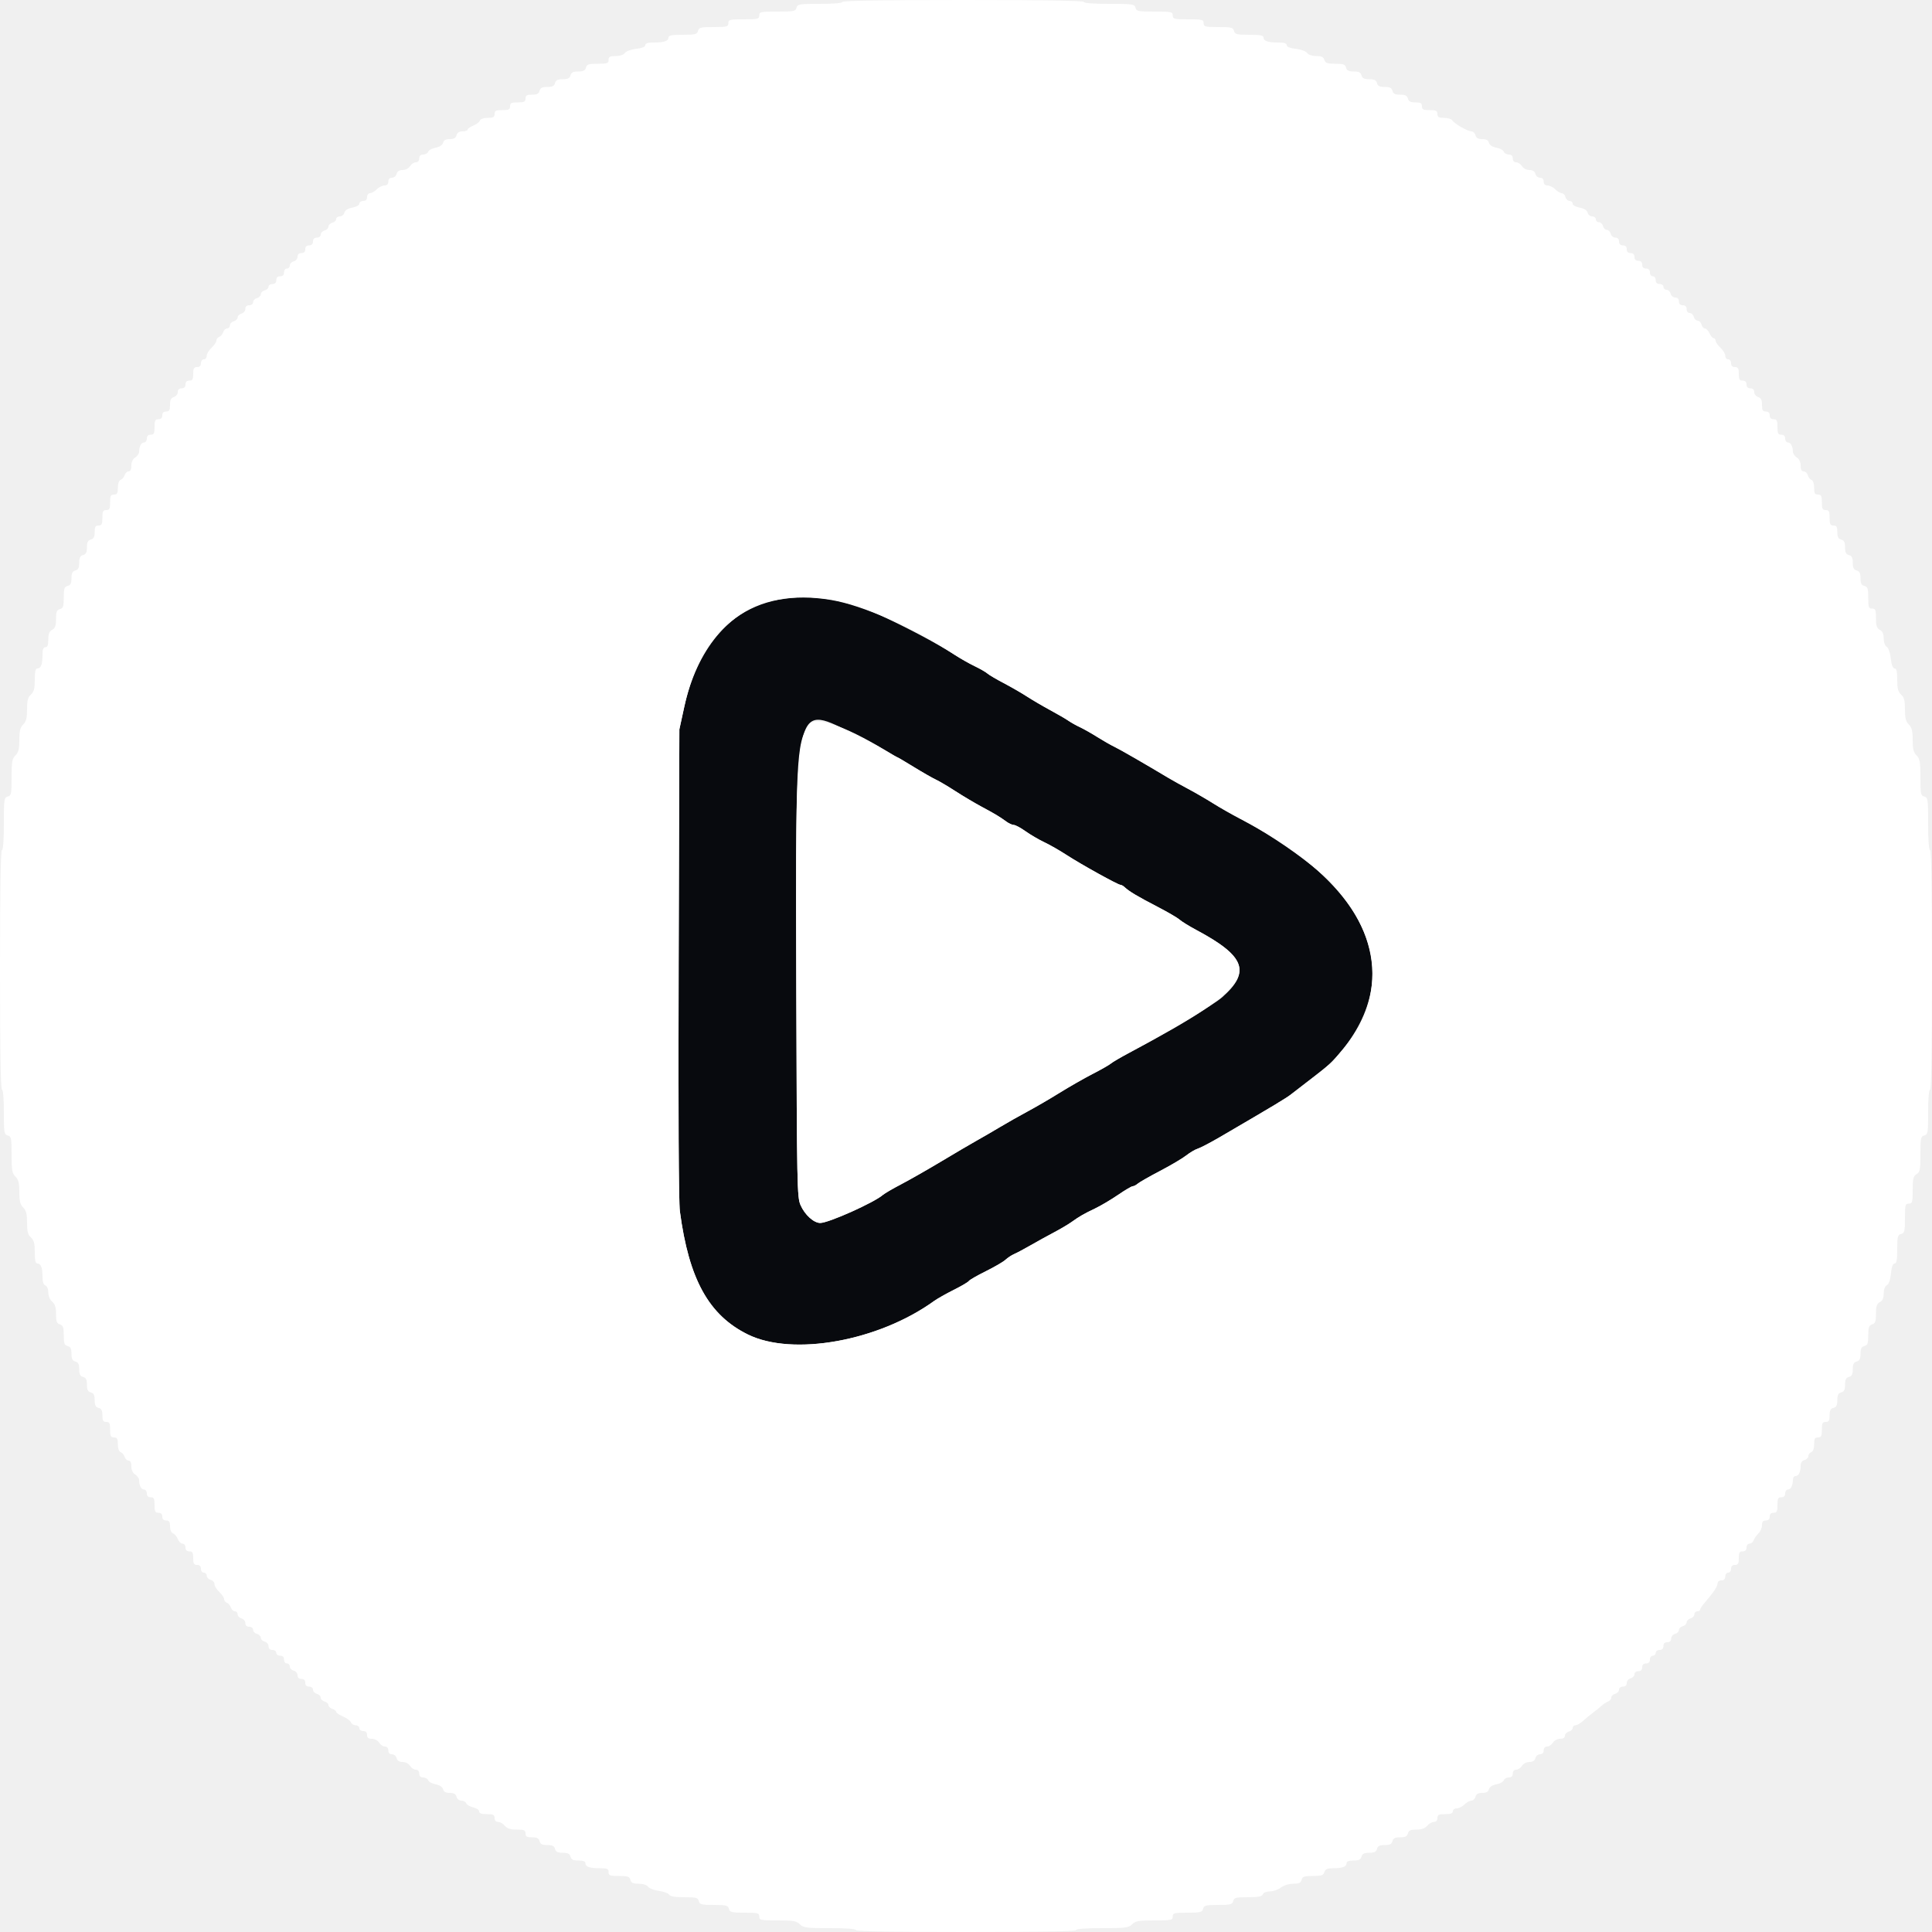
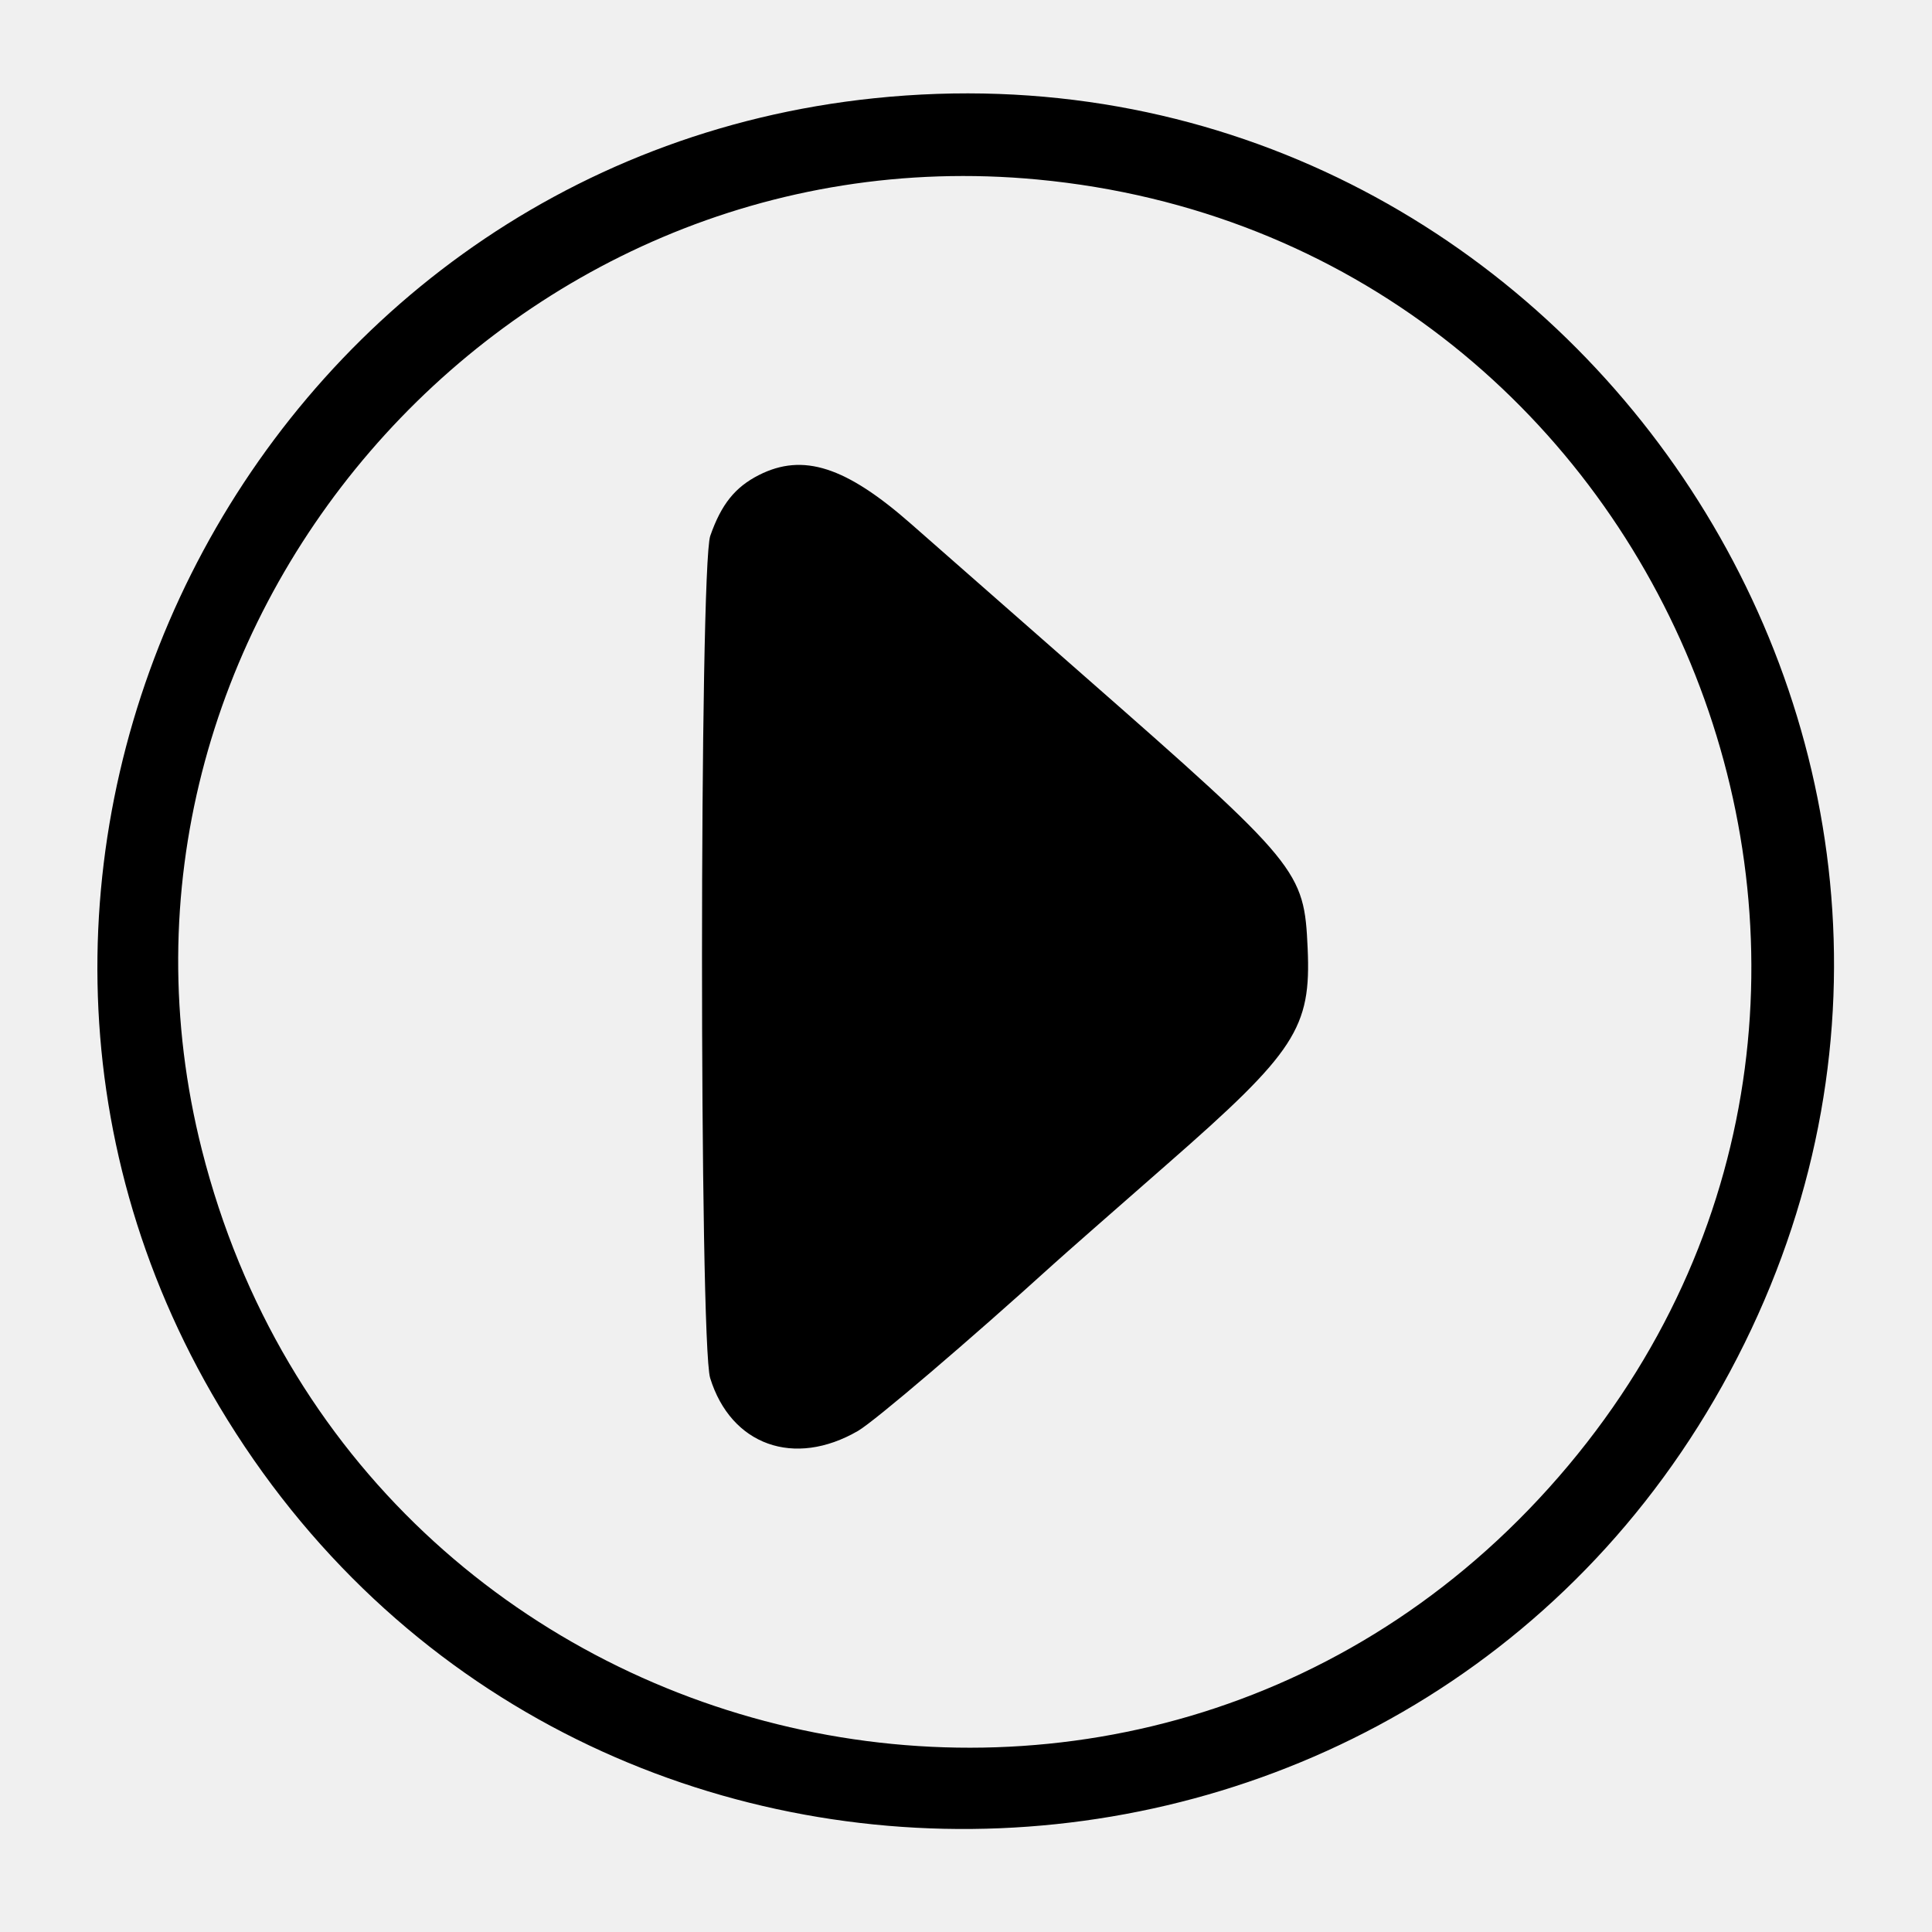
<svg xmlns="http://www.w3.org/2000/svg" id="svg" version="1.1" width="400" height="400" viewBox="0, 0, 400,400">
  <g id="svgg">
-     <path id="path0" d="M159.800 124.398 C 150.992 126.408,144.239 134.569,141.682 146.295 L 140.656 151.000 140.508 199.378 C 140.415 230.205,140.506 248.852,140.761 250.778 C 142.622 264.846,146.736 272.302,154.836 276.289 C 164.132 280.866,181.884 277.673,193.400 269.354 C 194.060 268.877,195.892 267.842,197.470 267.054 C 199.049 266.265,200.453 265.439,200.590 265.217 C 200.727 264.995,202.309 264.085,204.106 263.196 C 205.902 262.306,207.739 261.235,208.186 260.815 C 208.634 260.396,209.450 259.860,210.000 259.624 C 210.550 259.388,212.080 258.573,213.400 257.812 C 214.720 257.051,216.880 255.860,218.200 255.164 C 219.520 254.468,221.136 253.516,221.792 253.049 C 223.525 251.814,224.351 251.337,226.729 250.201 C 227.900 249.642,230.036 248.378,231.476 247.392 C 232.915 246.406,234.283 245.600,234.515 245.600 C 234.747 245.600,235.221 245.355,235.569 245.056 C 235.916 244.757,238.000 243.570,240.200 242.419 C 242.400 241.268,244.833 239.829,245.606 239.220 C 246.379 238.612,247.459 237.977,248.006 237.811 C 248.553 237.644,250.620 236.561,252.600 235.405 C 264.198 228.631,266.314 227.358,267.400 226.497 C 268.060 225.973,270.040 224.446,271.800 223.102 C 273.560 221.758,275.360 220.277,275.800 219.810 C 291.746 202.918,284.570 183.921,256.810 169.539 C 255.155 168.682,252.630 167.245,251.200 166.346 C 249.770 165.447,247.430 164.090,246.000 163.331 C 244.570 162.571,242.770 161.572,242.000 161.111 C 237.017 158.126,231.780 155.108,230.684 154.591 C 229.978 154.258,228.410 153.362,227.200 152.600 C 225.990 151.838,224.370 150.921,223.600 150.562 C 222.830 150.203,221.750 149.597,221.200 149.216 C 220.650 148.835,218.940 147.841,217.400 147.008 C 215.860 146.174,213.700 144.908,212.600 144.193 C 211.500 143.479,209.349 142.238,207.820 141.437 C 206.291 140.635,204.761 139.732,204.420 139.430 C 204.079 139.129,202.892 138.447,201.781 137.916 C 200.671 137.385,198.781 136.312,197.581 135.530 C 194.238 133.354,188.093 130.083,182.400 127.449 C 174.496 123.793,166.928 122.771,159.800 124.398 M175.885 151.462 C 178.478 152.706,181.743 154.416,183.141 155.262 C 184.538 156.108,185.740 156.800,185.812 156.800 C 185.883 156.800,187.424 157.710,189.235 158.822 C 191.047 159.934,193.085 161.100,193.765 161.413 C 194.444 161.727,196.260 162.799,197.800 163.796 C 199.340 164.793,201.770 166.238,203.200 167.007 C 206.094 168.564,206.948 169.076,208.349 170.100 C 208.877 170.485,209.574 170.800,209.900 170.800 C 210.226 170.800,211.327 171.392,212.346 172.116 C 213.366 172.839,215.100 173.854,216.200 174.370 C 217.300 174.886,219.370 176.069,220.800 176.999 C 223.825 178.966,231.462 183.200,231.985 183.200 C 232.182 183.200,232.581 183.427,232.871 183.705 C 233.746 184.541,235.589 185.639,239.596 187.711 C 241.688 188.794,243.760 190.000,244.200 190.392 C 244.640 190.784,246.170 191.731,247.600 192.495 C 257.774 197.933,259.034 201.201,253.000 206.503 C 251.236 208.053,241.455 213.894,233.860 217.934 C 232.067 218.887,230.330 219.903,230.000 220.190 C 229.670 220.477,227.960 221.452,226.200 222.357 C 224.440 223.262,221.380 225.010,219.400 226.241 C 217.420 227.472,214.450 229.203,212.800 230.087 C 211.150 230.970,208.557 232.438,207.038 233.347 C 205.518 234.256,203.358 235.510,202.238 236.133 C 201.117 236.756,197.860 238.669,195.000 240.385 C 192.140 242.100,188.364 244.255,186.609 245.172 C 184.854 246.090,183.144 247.083,182.809 247.379 C 181.024 248.957,171.560 253.200,169.826 253.200 C 168.481 253.200,166.627 251.520,165.744 249.501 C 165.037 247.885,164.993 245.701,164.867 205.600 C 164.675 144.604,164.401 145.952,175.885 151.462 " stroke="none" fill="#080a0e" fill-rule="evenodd" />
-     <path id="path1" d="M174.400 0.400 C 174.400 0.644,172.588 0.800,169.763 0.800 C 165.462 0.800,165.110 0.858,164.916 1.600 C 164.725 2.328,164.370 2.400,160.953 2.400 C 157.467 2.400,157.200 2.457,157.200 3.200 C 157.200 3.933,156.933 4.000,154.000 4.000 C 151.067 4.000,150.800 4.067,150.800 4.800 C 150.800 5.530,150.533 5.600,147.763 5.600 C 145.062 5.600,144.702 5.689,144.516 6.400 C 144.331 7.109,143.970 7.200,141.353 7.200 C 139.096 7.200,138.400 7.331,138.400 7.757 C 138.400 8.496,137.514 8.800,135.367 8.800 C 134.138 8.800,133.600 8.967,133.600 9.348 C 133.600 9.704,132.943 9.970,131.724 10.107 C 130.673 10.226,129.643 10.600,129.380 10.959 C 129.099 11.344,128.329 11.600,127.456 11.600 C 126.267 11.600,126.000 11.747,126.000 12.400 C 126.000 13.105,125.733 13.200,123.763 13.200 C 121.862 13.200,121.494 13.320,121.316 14.000 C 121.157 14.606,120.770 14.800,119.716 14.800 C 118.662 14.800,118.275 14.994,118.116 15.600 C 117.957 16.206,117.570 16.400,116.516 16.400 C 115.462 16.400,115.075 16.594,114.916 17.200 C 114.757 17.806,114.370 18.000,113.316 18.000 C 112.262 18.000,111.875 18.194,111.716 18.800 C 111.559 19.401,111.170 19.600,110.153 19.600 C 109.067 19.600,108.800 19.758,108.800 20.400 C 108.800 21.067,108.533 21.200,107.200 21.200 C 105.867 21.200,105.600 21.333,105.600 22.000 C 105.600 22.667,105.333 22.800,104.000 22.800 C 102.667 22.800,102.400 22.933,102.400 23.600 C 102.400 24.249,102.133 24.400,100.987 24.400 C 100.142 24.400,99.488 24.626,99.359 24.963 C 99.240 25.273,98.615 25.745,97.971 26.012 C 97.327 26.279,96.800 26.655,96.800 26.849 C 96.800 27.042,96.333 27.200,95.763 27.200 C 95.062 27.200,94.657 27.459,94.516 28.000 C 94.366 28.574,93.970 28.800,93.116 28.800 C 92.281 28.800,91.866 29.028,91.726 29.562 C 91.600 30.042,91.036 30.417,90.202 30.573 C 89.473 30.710,88.776 31.087,88.651 31.411 C 88.527 31.735,88.059 32.000,87.613 32.000 C 87.067 32.000,86.800 32.263,86.800 32.800 C 86.800 33.297,86.533 33.600,86.096 33.600 C 85.709 33.600,85.168 33.960,84.893 34.400 C 84.603 34.865,83.960 35.200,83.359 35.200 C 82.662 35.200,82.257 35.460,82.116 36.000 C 82.000 36.443,81.570 36.800,81.153 36.800 C 80.667 36.800,80.400 37.083,80.400 37.600 C 80.400 38.133,80.133 38.400,79.600 38.400 C 79.160 38.400,78.440 38.760,78.000 39.200 C 77.560 39.640,76.930 40.000,76.600 40.000 C 76.267 40.000,76.000 40.356,76.000 40.800 C 76.000 41.333,75.733 41.600,75.200 41.600 C 74.760 41.600,74.400 41.850,74.400 42.155 C 74.400 42.477,73.791 42.825,72.956 42.982 C 72.005 43.160,71.442 43.518,71.309 44.026 C 71.198 44.452,70.768 44.800,70.353 44.800 C 69.939 44.800,69.600 45.049,69.600 45.353 C 69.600 45.658,69.240 46.001,68.800 46.116 C 68.360 46.231,68.000 46.591,68.000 46.916 C 68.000 47.241,67.640 47.601,67.200 47.716 C 66.760 47.831,66.400 48.212,66.400 48.563 C 66.400 48.933,66.065 49.200,65.600 49.200 C 65.067 49.200,64.800 49.467,64.800 50.000 C 64.800 50.533,64.533 50.800,64.000 50.800 C 63.467 50.800,63.200 51.067,63.200 51.600 C 63.200 52.133,62.933 52.400,62.400 52.400 C 61.883 52.400,61.600 52.667,61.600 53.153 C 61.600 53.570,61.243 54.000,60.800 54.116 C 60.360 54.231,60.000 54.612,60.000 54.963 C 60.000 55.313,59.730 55.600,59.400 55.600 C 59.067 55.600,58.800 55.956,58.800 56.400 C 58.800 56.933,58.533 57.200,58.000 57.200 C 57.467 57.200,57.200 57.467,57.200 58.000 C 57.200 58.533,56.933 58.800,56.400 58.800 C 55.960 58.800,55.600 59.049,55.600 59.353 C 55.600 59.658,55.240 60.001,54.800 60.116 C 54.360 60.231,54.000 60.591,54.000 60.916 C 54.000 61.241,53.640 61.601,53.200 61.716 C 52.760 61.831,52.400 62.212,52.400 62.563 C 52.400 62.933,52.065 63.200,51.600 63.200 C 51.083 63.200,50.800 63.467,50.800 63.953 C 50.800 64.370,50.443 64.800,50.000 64.916 C 49.560 65.031,49.200 65.391,49.200 65.716 C 49.200 66.041,48.840 66.401,48.400 66.516 C 47.960 66.631,47.600 67.012,47.600 67.363 C 47.600 67.713,47.342 68.000,47.027 68.000 C 46.712 68.000,46.345 68.343,46.212 68.763 C 46.079 69.183,45.706 69.627,45.385 69.750 C 45.063 69.874,44.800 70.219,44.800 70.518 C 44.800 70.816,44.350 71.483,43.800 72.000 C 43.250 72.517,42.800 73.268,42.800 73.670 C 42.800 74.071,42.530 74.400,42.200 74.400 C 41.867 74.400,41.600 74.756,41.600 75.200 C 41.600 75.733,41.333 76.000,40.800 76.000 C 40.152 76.000,40.000 76.267,40.000 77.400 C 40.000 78.533,39.848 78.800,39.200 78.800 C 38.667 78.800,38.400 79.067,38.400 79.600 C 38.400 80.133,38.133 80.400,37.600 80.400 C 37.076 80.400,36.800 80.667,36.800 81.173 C 36.800 81.598,36.440 82.060,36.000 82.200 C 35.405 82.389,35.200 82.805,35.200 83.827 C 35.200 84.933,35.045 85.200,34.400 85.200 C 33.867 85.200,33.600 85.467,33.600 86.000 C 33.600 86.533,33.333 86.800,32.800 86.800 C 32.133 86.800,32.000 87.067,32.000 88.400 C 32.000 89.733,31.867 90.000,31.200 90.000 C 30.667 90.000,30.400 90.267,30.400 90.800 C 30.400 91.240,30.149 91.600,29.843 91.600 C 29.249 91.600,28.800 92.434,28.800 93.536 C 28.800 93.906,28.440 94.432,28.000 94.707 C 27.490 95.026,27.200 95.640,27.200 96.403 C 27.200 97.175,26.997 97.600,26.627 97.600 C 26.312 97.600,25.945 97.943,25.812 98.363 C 25.679 98.783,25.306 99.227,24.985 99.350 C 24.625 99.489,24.400 100.117,24.400 100.987 C 24.400 102.133,24.249 102.400,23.600 102.400 C 22.933 102.400,22.800 102.667,22.800 104.000 C 22.800 105.333,22.667 105.600,22.000 105.600 C 21.333 105.600,21.200 105.867,21.200 107.200 C 21.200 108.533,21.067 108.800,20.400 108.800 C 19.758 108.800,19.600 109.067,19.600 110.153 C 19.600 111.170,19.401 111.559,18.800 111.716 C 18.194 111.875,18.000 112.262,18.000 113.316 C 18.000 114.370,17.806 114.757,17.200 114.916 C 16.594 115.075,16.400 115.462,16.400 116.516 C 16.400 117.570,16.206 117.957,15.600 118.116 C 14.994 118.275,14.800 118.662,14.800 119.716 C 14.800 120.770,14.606 121.157,14.000 121.316 C 13.323 121.493,13.200 121.862,13.200 123.716 C 13.200 125.570,13.077 125.939,12.400 126.116 C 11.748 126.287,11.600 126.662,11.600 128.148 C 11.600 129.562,11.420 130.068,10.800 130.400 C 10.207 130.718,10.000 131.238,10.000 132.414 C 10.000 133.557,9.832 134.000,9.400 134.000 C 8.969 134.000,8.800 134.441,8.800 135.567 C 8.800 137.522,8.477 138.400,7.757 138.400 C 7.344 138.400,7.200 139.006,7.200 140.738 C 7.200 142.568,7.026 143.233,6.400 143.800 C 5.774 144.367,5.600 145.032,5.600 146.862 C 5.600 148.667,5.418 149.382,4.800 150.000 C 4.178 150.622,4.000 151.333,4.000 153.200 C 4.000 155.067,3.822 155.778,3.200 156.400 C 2.514 157.086,2.400 157.733,2.400 160.953 C 2.400 164.370,2.328 164.725,1.600 164.916 C 0.849 165.112,0.800 165.462,0.800 170.563 C 0.800 173.921,0.647 176.000,0.400 176.000 C 0.138 176.000,0.000 184.533,0.000 200.800 C 0.000 217.067,0.138 225.600,0.400 225.600 C 0.644 225.600,0.800 227.412,0.800 230.237 C 0.800 234.538,0.858 234.890,1.600 235.084 C 2.328 235.275,2.400 235.630,2.400 239.047 C 2.400 242.267,2.514 242.914,3.200 243.600 C 3.822 244.222,4.000 244.933,4.000 246.800 C 4.000 248.667,4.178 249.378,4.800 250.000 C 5.418 250.618,5.600 251.333,5.600 253.138 C 5.600 254.968,5.774 255.633,6.400 256.200 C 7.026 256.767,7.200 257.432,7.200 259.262 C 7.200 260.994,7.344 261.600,7.757 261.600 C 8.472 261.600,8.800 262.477,8.800 264.390 C 8.800 265.376,9.012 265.996,9.400 266.145 C 9.751 266.279,10.000 266.879,10.000 267.591 C 10.000 268.313,10.326 269.087,10.800 269.493 C 11.390 269.998,11.600 270.673,11.600 272.062 C 11.600 273.595,11.749 273.993,12.400 274.200 C 13.060 274.410,13.200 274.805,13.200 276.464 C 13.200 278.138,13.334 278.510,14.000 278.684 C 14.606 278.843,14.800 279.230,14.800 280.284 C 14.800 281.338,14.994 281.725,15.600 281.884 C 16.206 282.043,16.400 282.430,16.400 283.484 C 16.400 284.538,16.594 284.925,17.200 285.084 C 17.806 285.243,18.000 285.630,18.000 286.684 C 18.000 287.738,18.194 288.125,18.800 288.284 C 19.406 288.443,19.600 288.830,19.600 289.884 C 19.600 290.938,19.794 291.325,20.400 291.484 C 21.001 291.641,21.200 292.030,21.200 293.047 C 21.200 294.133,21.358 294.400,22.000 294.400 C 22.667 294.400,22.800 294.667,22.800 296.000 C 22.800 297.333,22.933 297.600,23.600 297.600 C 24.249 297.600,24.400 297.867,24.400 299.013 C 24.400 299.883,24.625 300.511,24.985 300.650 C 25.306 300.773,25.679 301.217,25.812 301.637 C 25.945 302.057,26.312 302.400,26.627 302.400 C 26.997 302.400,27.200 302.825,27.200 303.597 C 27.200 304.360,27.490 304.974,28.000 305.293 C 28.440 305.568,28.800 306.094,28.800 306.464 C 28.800 307.566,29.249 308.400,29.843 308.400 C 30.149 308.400,30.400 308.760,30.400 309.200 C 30.400 309.733,30.667 310.000,31.200 310.000 C 31.867 310.000,32.000 310.267,32.000 311.600 C 32.000 312.933,32.133 313.200,32.800 313.200 C 33.333 313.200,33.600 313.467,33.600 314.000 C 33.600 314.533,33.867 314.800,34.400 314.800 C 35.024 314.800,35.200 315.067,35.200 316.013 C 35.200 316.748,35.448 317.320,35.831 317.467 C 36.177 317.600,36.623 318.135,36.821 318.655 C 37.018 319.175,37.455 319.600,37.790 319.600 C 38.133 319.600,38.400 319.950,38.400 320.400 C 38.400 320.933,38.667 321.200,39.200 321.200 C 39.848 321.200,40.000 321.467,40.000 322.600 C 40.000 323.733,40.152 324.000,40.800 324.000 C 41.333 324.000,41.600 324.267,41.600 324.800 C 41.600 325.244,41.867 325.600,42.200 325.600 C 42.530 325.600,42.800 325.887,42.800 326.237 C 42.800 326.588,43.160 326.969,43.600 327.084 C 44.040 327.199,44.400 327.601,44.400 327.977 C 44.400 328.353,44.850 329.083,45.400 329.600 C 45.950 330.117,46.400 330.784,46.400 331.082 C 46.400 331.381,46.663 331.726,46.985 331.850 C 47.306 331.973,47.679 332.417,47.812 332.837 C 47.945 333.257,48.312 333.600,48.627 333.600 C 48.942 333.600,49.200 333.887,49.200 334.237 C 49.200 334.588,49.560 334.969,50.000 335.084 C 50.443 335.200,50.800 335.630,50.800 336.047 C 50.800 336.533,51.083 336.800,51.600 336.800 C 52.065 336.800,52.400 337.067,52.400 337.437 C 52.400 337.788,52.760 338.169,53.200 338.284 C 53.640 338.399,54.000 338.759,54.000 339.084 C 54.000 339.409,54.360 339.769,54.800 339.884 C 55.243 340.000,55.600 340.430,55.600 340.847 C 55.600 341.333,55.883 341.600,56.400 341.600 C 56.844 341.600,57.200 341.867,57.200 342.200 C 57.200 342.533,57.556 342.800,58.000 342.800 C 58.533 342.800,58.800 343.067,58.800 343.600 C 58.800 344.044,59.067 344.400,59.400 344.400 C 59.730 344.400,60.000 344.687,60.000 345.037 C 60.000 345.388,60.360 345.769,60.800 345.884 C 61.243 346.000,61.600 346.430,61.600 346.847 C 61.600 347.333,61.883 347.600,62.400 347.600 C 62.933 347.600,63.200 347.867,63.200 348.400 C 63.200 348.933,63.467 349.200,64.000 349.200 C 64.465 349.200,64.800 349.467,64.800 349.837 C 64.800 350.188,65.160 350.569,65.600 350.684 C 66.040 350.799,66.400 351.159,66.400 351.484 C 66.400 351.809,66.760 352.169,67.200 352.284 C 67.640 352.399,68.000 352.730,68.000 353.020 C 68.000 353.309,68.360 353.660,68.800 353.800 C 69.240 353.940,69.600 354.219,69.600 354.422 C 69.600 354.624,70.233 355.054,71.006 355.377 C 71.779 355.700,72.518 356.242,72.648 356.582 C 72.779 356.922,73.226 357.200,73.643 357.200 C 74.059 357.200,74.400 357.470,74.400 357.800 C 74.400 358.133,74.756 358.400,75.200 358.400 C 75.733 358.400,76.000 358.667,76.000 359.200 C 76.000 359.786,76.267 360.000,76.997 360.000 C 77.560 360.000,78.210 360.348,78.493 360.800 C 78.768 361.240,79.309 361.600,79.696 361.600 C 80.133 361.600,80.400 361.903,80.400 362.400 C 80.400 362.917,80.667 363.200,81.153 363.200 C 81.570 363.200,82.000 363.557,82.116 364.000 C 82.257 364.540,82.662 364.800,83.359 364.800 C 83.960 364.800,84.603 365.135,84.893 365.600 C 85.168 366.040,85.709 366.400,86.096 366.400 C 86.533 366.400,86.800 366.703,86.800 367.200 C 86.800 367.737,87.067 368.000,87.613 368.000 C 88.059 368.000,88.527 368.265,88.651 368.589 C 88.776 368.913,89.473 369.290,90.202 369.427 C 91.036 369.583,91.600 369.958,91.726 370.438 C 91.866 370.972,92.281 371.200,93.116 371.200 C 93.970 371.200,94.366 371.426,94.516 372.000 C 94.637 372.461,95.062 372.800,95.520 372.800 C 95.957 372.800,96.412 373.053,96.530 373.362 C 96.649 373.672,97.298 374.046,97.973 374.194 C 98.648 374.342,99.200 374.719,99.200 375.032 C 99.200 375.428,99.684 375.600,100.800 375.600 C 102.133 375.600,102.400 375.733,102.400 376.400 C 102.400 376.900,102.667 377.200,103.111 377.200 C 103.502 377.200,104.130 377.560,104.507 378.000 C 105.004 378.580,105.687 378.800,106.996 378.800 C 108.533 378.800,108.800 378.918,108.800 379.600 C 108.800 380.242,109.067 380.400,110.153 380.400 C 111.170 380.400,111.559 380.599,111.716 381.200 C 111.875 381.806,112.262 382.000,113.316 382.000 C 114.370 382.000,114.757 382.194,114.916 382.800 C 115.075 383.406,115.462 383.600,116.516 383.600 C 117.570 383.600,117.957 383.794,118.116 384.400 C 118.276 385.013,118.662 385.200,119.763 385.200 C 120.725 385.200,121.200 385.384,121.200 385.757 C 121.200 386.496,122.086 386.800,124.233 386.800 C 125.733 386.800,126.000 386.921,126.000 387.600 C 126.000 388.301,126.267 388.400,128.153 388.400 C 129.970 388.400,130.339 388.525,130.516 389.200 C 130.678 389.820,131.062 390.000,132.218 390.000 C 133.112 390.000,133.896 390.252,134.170 390.627 C 134.422 390.971,135.432 391.358,136.414 391.485 C 137.396 391.613,138.344 391.961,138.520 392.259 C 138.741 392.632,139.713 392.800,141.657 392.800 C 144.138 392.800,144.500 392.896,144.684 393.600 C 144.869 394.307,145.230 394.400,147.800 394.400 C 150.370 394.400,150.731 394.493,150.916 395.200 C 151.102 395.911,151.462 396.000,154.163 396.000 C 156.933 396.000,157.200 396.070,157.200 396.800 C 157.200 397.544,157.467 397.600,161.000 397.600 C 164.267 397.600,164.912 397.712,165.600 398.400 C 166.321 399.121,166.933 399.200,171.800 399.200 C 175.133 399.200,177.200 399.353,177.200 399.600 C 177.200 399.862,185.067 400.000,200.000 400.000 C 214.933 400.000,222.800 399.862,222.800 399.600 C 222.800 399.353,224.867 399.200,228.200 399.200 C 233.067 399.200,233.679 399.121,234.400 398.400 C 235.088 397.712,235.733 397.600,239.000 397.600 C 242.533 397.600,242.800 397.544,242.800 396.800 C 242.800 396.070,243.067 396.000,245.837 396.000 C 248.538 396.000,248.898 395.911,249.084 395.200 C 249.269 394.493,249.630 394.400,252.200 394.400 C 254.770 394.400,255.131 394.307,255.316 393.600 C 255.500 392.894,255.862 392.800,258.375 392.800 C 260.539 392.800,261.281 392.656,261.455 392.200 C 261.591 391.846,262.201 391.596,262.943 391.591 C 263.634 391.586,264.650 391.230,265.200 390.800 C 265.790 390.339,266.831 390.014,267.737 390.009 C 268.934 390.002,269.321 389.823,269.484 389.200 C 269.660 388.527,270.030 388.400,271.820 388.400 C 273.595 388.400,273.988 388.268,274.200 387.600 C 274.396 386.982,274.805 386.800,275.994 386.800 C 277.923 386.800,278.800 386.474,278.800 385.757 C 278.800 385.384,279.275 385.200,280.237 385.200 C 281.338 385.200,281.724 385.013,281.884 384.400 C 282.043 383.794,282.430 383.600,283.484 383.600 C 284.538 383.600,284.925 383.406,285.084 382.800 C 285.243 382.194,285.630 382.000,286.684 382.000 C 287.738 382.000,288.125 381.806,288.284 381.200 C 288.443 380.594,288.830 380.400,289.884 380.400 C 290.938 380.400,291.325 380.206,291.484 379.600 C 291.648 378.973,292.030 378.800,293.251 378.800 C 294.313 378.800,295.026 378.546,295.493 378.000 C 295.870 377.560,296.498 377.200,296.889 377.200 C 297.333 377.200,297.600 376.900,297.600 376.400 C 297.600 375.733,297.867 375.600,299.200 375.600 C 300.356 375.600,300.800 375.433,300.800 375.000 C 300.800 374.667,301.156 374.400,301.600 374.400 C 302.040 374.400,302.760 374.040,303.200 373.600 C 303.640 373.160,304.287 372.800,304.637 372.800 C 304.988 372.800,305.369 372.440,305.484 372.000 C 305.634 371.426,306.030 371.200,306.884 371.200 C 307.719 371.200,308.134 370.972,308.274 370.438 C 308.400 369.958,308.964 369.583,309.798 369.427 C 310.527 369.290,311.224 368.913,311.349 368.589 C 311.473 368.265,311.941 368.000,312.387 368.000 C 312.933 368.000,313.200 367.737,313.200 367.200 C 313.200 366.703,313.467 366.400,313.904 366.400 C 314.291 366.400,314.832 366.040,315.107 365.600 C 315.397 365.135,316.040 364.800,316.641 364.800 C 317.338 364.800,317.743 364.540,317.884 364.000 C 318.000 363.557,318.430 363.200,318.847 363.200 C 319.333 363.200,319.600 362.917,319.600 362.400 C 319.600 361.903,319.867 361.600,320.304 361.600 C 320.691 361.600,321.232 361.240,321.507 360.800 C 321.790 360.348,322.440 360.000,323.003 360.000 C 323.649 360.000,324.000 359.775,324.000 359.363 C 324.000 359.012,324.360 358.631,324.800 358.516 C 325.240 358.401,325.600 358.058,325.600 357.753 C 325.600 357.449,325.862 357.200,326.182 357.200 C 326.502 357.200,327.206 356.795,327.747 356.300 C 328.287 355.805,329.217 355.040,329.812 354.600 C 330.408 354.160,331.202 353.516,331.578 353.169 C 331.954 352.823,332.562 352.423,332.931 352.282 C 333.299 352.141,333.600 351.770,333.600 351.459 C 333.600 351.148,333.960 350.799,334.400 350.684 C 334.840 350.569,335.200 350.188,335.200 349.837 C 335.200 349.467,335.535 349.200,336.000 349.200 C 336.517 349.200,336.800 348.933,336.800 348.447 C 336.800 348.030,337.157 347.600,337.600 347.484 C 338.040 347.369,338.400 346.988,338.400 346.637 C 338.400 346.267,338.735 346.000,339.200 346.000 C 339.733 346.000,340.000 345.733,340.000 345.200 C 340.000 344.667,340.267 344.400,340.800 344.400 C 341.333 344.400,341.600 344.133,341.600 343.600 C 341.600 343.156,341.867 342.800,342.200 342.800 C 342.530 342.800,342.800 342.530,342.800 342.200 C 342.800 341.867,343.156 341.600,343.600 341.600 C 344.133 341.600,344.400 341.333,344.400 340.800 C 344.400 340.267,344.667 340.000,345.200 340.000 C 345.717 340.000,346.000 339.733,346.000 339.247 C 346.000 338.830,346.357 338.400,346.800 338.284 C 347.240 338.169,347.600 337.809,347.600 337.484 C 347.600 337.159,347.960 336.799,348.400 336.684 C 348.840 336.569,349.200 336.209,349.200 335.884 C 349.200 335.559,349.560 335.199,350.000 335.084 C 350.440 334.969,350.800 334.588,350.800 334.237 C 350.800 333.887,351.070 333.600,351.400 333.600 C 351.730 333.600,352.000 333.446,352.000 333.258 C 352.000 333.071,352.405 332.445,352.900 331.869 C 354.772 329.690,355.600 328.453,355.600 327.837 C 355.600 327.467,355.935 327.200,356.400 327.200 C 356.933 327.200,357.200 326.933,357.200 326.400 C 357.200 325.956,357.467 325.600,357.800 325.600 C 358.133 325.600,358.400 325.244,358.400 324.800 C 358.400 324.267,358.667 324.000,359.200 324.000 C 359.848 324.000,360.000 323.733,360.000 322.600 C 360.000 321.467,360.152 321.200,360.800 321.200 C 361.333 321.200,361.600 320.933,361.600 320.400 C 361.600 319.948,361.867 319.600,362.213 319.600 C 362.549 319.600,362.938 319.285,363.077 318.900 C 363.215 318.515,363.659 317.878,364.064 317.484 C 364.469 317.091,364.800 316.326,364.800 315.784 C 364.800 315.067,365.017 314.800,365.600 314.800 C 366.133 314.800,366.400 314.533,366.400 314.000 C 366.400 313.467,366.667 313.200,367.200 313.200 C 367.867 313.200,368.000 312.933,368.000 311.600 C 368.000 310.267,368.133 310.000,368.800 310.000 C 369.333 310.000,369.600 309.733,369.600 309.200 C 369.600 308.760,369.851 308.400,370.157 308.400 C 370.769 308.400,371.200 307.559,371.200 306.367 C 371.200 305.945,371.451 305.600,371.757 305.600 C 372.395 305.600,372.800 304.751,372.800 303.414 C 372.800 302.830,373.092 302.417,373.600 302.284 C 374.040 302.169,374.400 301.807,374.400 301.480 C 374.400 301.153,374.670 300.782,375.000 300.655 C 375.377 300.511,375.600 299.899,375.600 299.013 C 375.600 297.867,375.751 297.600,376.400 297.600 C 377.067 297.600,377.200 297.333,377.200 296.000 C 377.200 294.667,377.333 294.400,378.000 294.400 C 378.642 294.400,378.800 294.133,378.800 293.047 C 378.800 292.030,378.999 291.641,379.600 291.484 C 380.206 291.325,380.400 290.938,380.400 289.884 C 380.400 288.830,380.594 288.443,381.200 288.284 C 381.806 288.125,382.000 287.738,382.000 286.684 C 382.000 285.630,382.194 285.243,382.800 285.084 C 383.406 284.925,383.600 284.538,383.600 283.484 C 383.600 282.430,383.794 282.043,384.400 281.884 C 385.006 281.725,385.200 281.338,385.200 280.284 C 385.200 279.230,385.394 278.843,386.000 278.684 C 386.666 278.510,386.800 278.138,386.800 276.464 C 386.800 274.805,386.940 274.410,387.600 274.200 C 388.257 273.992,388.400 273.595,388.400 271.987 C 388.400 270.438,388.567 269.939,389.200 269.600 C 389.760 269.300,390.000 268.762,390.000 267.806 C 390.000 266.958,390.248 266.301,390.654 266.074 C 391.076 265.838,391.377 264.983,391.504 263.654 C 391.637 262.275,391.882 261.600,392.251 261.600 C 392.667 261.600,392.800 260.884,392.800 258.647 C 392.800 256.030,392.891 255.669,393.600 255.484 C 394.311 255.298,394.400 254.938,394.400 252.237 C 394.400 249.467,394.470 249.200,395.200 249.200 C 395.924 249.200,396.000 248.933,396.000 246.403 C 396.000 244.040,396.124 243.529,396.800 243.107 C 397.505 242.667,397.600 242.174,397.600 238.950 C 397.600 235.630,397.674 235.274,398.400 235.084 C 399.142 234.890,399.200 234.538,399.200 230.237 C 399.200 227.412,399.356 225.600,399.600 225.600 C 399.862 225.600,400.000 217.067,400.000 200.800 C 400.000 184.533,399.862 176.000,399.600 176.000 C 399.353 176.000,399.200 173.921,399.200 170.563 C 399.200 165.462,399.151 165.112,398.400 164.916 C 397.672 164.725,397.600 164.370,397.600 160.953 C 397.600 157.733,397.486 157.086,396.800 156.400 C 396.178 155.778,396.000 155.067,396.000 153.200 C 396.000 151.333,395.822 150.622,395.200 150.000 C 394.582 149.382,394.400 148.667,394.400 146.862 C 394.400 145.032,394.226 144.367,393.600 143.800 C 392.974 143.233,392.800 142.568,392.800 140.738 C 392.800 139.033,392.653 138.400,392.256 138.400 C 391.898 138.400,391.627 137.687,391.465 136.321 C 391.319 135.084,390.972 134.104,390.610 133.901 C 390.249 133.700,390.000 133.002,390.000 132.194 C 390.000 131.238,389.760 130.700,389.200 130.400 C 388.565 130.060,388.400 129.562,388.400 127.986 C 388.400 126.267,388.293 126.000,387.600 126.000 C 386.895 126.000,386.800 125.733,386.800 123.763 C 386.800 121.862,386.680 121.494,386.000 121.316 C 385.394 121.157,385.200 120.770,385.200 119.716 C 385.200 118.662,385.006 118.275,384.400 118.116 C 383.794 117.957,383.600 117.570,383.600 116.516 C 383.600 115.462,383.406 115.075,382.800 114.916 C 382.194 114.757,382.000 114.370,382.000 113.316 C 382.000 112.262,381.806 111.875,381.200 111.716 C 380.599 111.559,380.400 111.170,380.400 110.153 C 380.400 109.067,380.242 108.800,379.600 108.800 C 378.933 108.800,378.800 108.533,378.800 107.200 C 378.800 105.867,378.667 105.600,378.000 105.600 C 377.333 105.600,377.200 105.333,377.200 104.000 C 377.200 102.667,377.067 102.400,376.400 102.400 C 375.751 102.400,375.600 102.133,375.600 100.987 C 375.600 100.145,375.374 99.488,375.039 99.360 C 374.731 99.241,374.388 98.797,374.277 98.372 C 374.166 97.948,373.788 97.600,373.437 97.600 C 372.996 97.600,372.800 97.232,372.800 96.403 C 372.800 95.640,372.510 95.026,372.000 94.707 C 371.560 94.432,371.200 93.906,371.200 93.536 C 371.200 92.434,370.751 91.600,370.157 91.600 C 369.851 91.600,369.600 91.240,369.600 90.800 C 369.600 90.267,369.333 90.000,368.800 90.000 C 368.133 90.000,368.000 89.733,368.000 88.400 C 368.000 87.067,367.867 86.800,367.200 86.800 C 366.667 86.800,366.400 86.533,366.400 86.000 C 366.400 85.467,366.133 85.200,365.600 85.200 C 364.955 85.200,364.800 84.933,364.800 83.827 C 364.800 82.805,364.595 82.389,364.000 82.200 C 363.560 82.060,363.200 81.598,363.200 81.173 C 363.200 80.667,362.924 80.400,362.400 80.400 C 361.867 80.400,361.600 80.133,361.600 79.600 C 361.600 79.067,361.333 78.800,360.800 78.800 C 360.152 78.800,360.000 78.533,360.000 77.400 C 360.000 76.267,359.848 76.000,359.200 76.000 C 358.667 76.000,358.400 75.733,358.400 75.200 C 358.400 74.756,358.133 74.400,357.800 74.400 C 357.470 74.400,357.200 74.071,357.200 73.670 C 357.200 73.268,356.750 72.517,356.200 72.000 C 355.650 71.483,355.200 70.822,355.200 70.530 C 355.200 70.239,355.016 70.000,354.791 70.000 C 354.567 70.000,354.178 69.550,353.927 69.000 C 353.677 68.450,353.251 68.000,352.982 68.000 C 352.713 68.000,352.399 67.640,352.284 67.200 C 352.169 66.760,351.809 66.400,351.484 66.400 C 351.159 66.400,350.799 66.040,350.684 65.600 C 350.569 65.160,350.188 64.800,349.837 64.800 C 349.467 64.800,349.200 64.465,349.200 64.000 C 349.200 63.467,348.933 63.200,348.400 63.200 C 347.867 63.200,347.600 62.933,347.600 62.400 C 347.600 61.883,347.333 61.600,346.847 61.600 C 346.430 61.600,346.000 61.243,345.884 60.800 C 345.769 60.360,345.388 60.000,345.037 60.000 C 344.687 60.000,344.400 59.730,344.400 59.400 C 344.400 59.067,344.044 58.800,343.600 58.800 C 343.067 58.800,342.800 58.533,342.800 58.000 C 342.800 57.556,342.533 57.200,342.200 57.200 C 341.867 57.200,341.600 56.844,341.600 56.400 C 341.600 55.867,341.333 55.600,340.800 55.600 C 340.267 55.600,340.000 55.333,340.000 54.800 C 340.000 54.267,339.733 54.000,339.200 54.000 C 338.667 54.000,338.400 53.733,338.400 53.200 C 338.400 52.667,338.133 52.400,337.600 52.400 C 337.067 52.400,336.800 52.133,336.800 51.600 C 336.800 51.067,336.533 50.800,336.000 50.800 C 335.467 50.800,335.200 50.533,335.200 50.000 C 335.200 49.483,334.933 49.200,334.447 49.200 C 334.030 49.200,333.600 48.843,333.484 48.400 C 333.369 47.960,333.009 47.600,332.684 47.600 C 332.359 47.600,331.999 47.240,331.884 46.800 C 331.769 46.360,331.388 46.000,331.037 46.000 C 330.687 46.000,330.400 45.730,330.400 45.400 C 330.400 45.070,330.061 44.800,329.647 44.800 C 329.232 44.800,328.802 44.452,328.691 44.026 C 328.558 43.518,327.995 43.160,327.044 42.982 C 326.209 42.825,325.600 42.477,325.600 42.155 C 325.600 41.850,325.313 41.600,324.963 41.600 C 324.612 41.600,324.231 41.240,324.116 40.800 C 324.001 40.360,323.658 40.000,323.353 40.000 C 323.049 40.000,322.440 39.640,322.000 39.200 C 321.560 38.760,320.840 38.400,320.400 38.400 C 319.867 38.400,319.600 38.133,319.600 37.600 C 319.600 37.083,319.333 36.800,318.847 36.800 C 318.430 36.800,318.000 36.443,317.884 36.000 C 317.743 35.460,317.338 35.200,316.641 35.200 C 316.040 35.200,315.397 34.865,315.107 34.400 C 314.832 33.960,314.291 33.600,313.904 33.600 C 313.467 33.600,313.200 33.297,313.200 32.800 C 313.200 32.263,312.933 32.000,312.387 32.000 C 311.941 32.000,311.473 31.735,311.349 31.411 C 311.224 31.087,310.527 30.710,309.798 30.573 C 308.964 30.417,308.400 30.042,308.274 29.562 C 308.134 29.028,307.719 28.800,306.884 28.800 C 306.030 28.800,305.634 28.574,305.484 28.000 C 305.369 27.560,304.998 27.200,304.660 27.200 C 303.884 27.200,301.105 25.607,300.680 24.919 C 300.504 24.633,299.739 24.400,298.980 24.400 C 297.867 24.400,297.600 24.245,297.600 23.600 C 297.600 22.933,297.333 22.800,296.000 22.800 C 294.667 22.800,294.400 22.667,294.400 22.000 C 294.400 21.358,294.133 21.200,293.047 21.200 C 292.030 21.200,291.641 21.001,291.484 20.400 C 291.325 19.794,290.938 19.600,289.884 19.600 C 288.830 19.600,288.443 19.406,288.284 18.800 C 288.125 18.194,287.738 18.000,286.684 18.000 C 285.630 18.000,285.243 17.806,285.084 17.200 C 284.925 16.594,284.538 16.400,283.484 16.400 C 282.430 16.400,282.043 16.206,281.884 15.600 C 281.725 14.994,281.338 14.800,280.284 14.800 C 279.230 14.800,278.843 14.606,278.684 14.000 C 278.510 13.334,278.138 13.200,276.464 13.200 C 274.805 13.200,274.410 13.060,274.200 12.400 C 274.009 11.797,273.595 11.600,272.517 11.600 C 271.668 11.600,270.898 11.340,270.620 10.959 C 270.357 10.600,269.327 10.226,268.276 10.107 C 267.057 9.970,266.400 9.704,266.400 9.348 C 266.400 8.967,265.862 8.800,264.633 8.800 C 262.486 8.800,261.600 8.496,261.600 7.757 C 261.600 7.331,260.904 7.200,258.647 7.200 C 256.030 7.200,255.669 7.109,255.484 6.400 C 255.298 5.689,254.938 5.600,252.237 5.600 C 249.467 5.600,249.200 5.530,249.200 4.800 C 249.200 4.067,248.933 4.000,246.000 4.000 C 243.067 4.000,242.800 3.933,242.800 3.200 C 242.800 2.457,242.533 2.400,239.047 2.400 C 235.630 2.400,235.275 2.328,235.084 1.600 C 234.888 0.851,234.538 0.800,229.637 0.800 C 226.412 0.800,224.400 0.646,224.400 0.400 C 224.400 0.138,215.800 0.000,199.400 0.000 C 183.000 0.000,174.400 0.138,174.400 0.400 M172.100 124.221 C 178.644 125.319,188.865 129.855,197.581 135.530 C 198.781 136.312,200.671 137.385,201.781 137.916 C 202.892 138.447,204.079 139.129,204.420 139.430 C 204.761 139.732,206.291 140.635,207.820 141.437 C 209.349 142.238,211.500 143.479,212.600 144.193 C 213.700 144.908,215.860 146.174,217.400 147.008 C 218.940 147.841,220.650 148.835,221.200 149.216 C 221.750 149.597,222.830 150.203,223.600 150.562 C 224.370 150.921,225.990 151.838,227.200 152.600 C 228.410 153.362,229.978 154.258,230.684 154.591 C 231.780 155.108,237.017 158.126,242.000 161.111 C 242.770 161.572,244.570 162.571,246.000 163.331 C 247.430 164.090,249.770 165.447,251.200 166.346 C 252.630 167.245,255.155 168.682,256.810 169.539 C 261.578 172.009,267.172 175.665,271.478 179.122 C 285.441 190.336,288.087 205.135,278.246 216.981 C 275.731 220.009,275.243 220.472,271.800 223.102 C 270.040 224.446,268.060 225.973,267.400 226.497 C 266.314 227.358,264.198 228.631,252.600 235.405 C 250.620 236.561,248.553 237.644,248.006 237.811 C 247.459 237.977,246.379 238.612,245.606 239.220 C 244.833 239.829,242.400 241.268,240.200 242.419 C 238.000 243.570,235.916 244.757,235.569 245.056 C 235.221 245.355,234.747 245.600,234.515 245.600 C 234.283 245.600,232.915 246.406,231.476 247.392 C 230.036 248.378,227.900 249.642,226.729 250.201 C 224.351 251.337,223.525 251.814,221.792 253.049 C 221.136 253.516,219.520 254.468,218.200 255.164 C 216.880 255.860,214.720 257.051,213.400 257.812 C 212.080 258.573,210.550 259.388,210.000 259.624 C 209.450 259.860,208.634 260.396,208.186 260.815 C 207.739 261.235,205.902 262.306,204.106 263.196 C 202.309 264.085,200.727 264.995,200.590 265.217 C 200.453 265.439,199.049 266.265,197.470 267.054 C 195.892 267.842,194.060 268.877,193.400 269.354 C 181.884 277.673,164.132 280.866,154.836 276.289 C 146.736 272.302,142.622 264.846,140.761 250.778 C 140.506 248.852,140.415 230.205,140.508 199.378 L 140.656 151.000 141.682 146.295 C 145.360 129.429,156.211 121.555,172.100 124.221 M167.430 150.100 C 164.837 154.064,164.713 156.749,164.867 205.600 C 164.993 245.701,165.037 247.885,165.744 249.501 C 166.627 251.520,168.481 253.200,169.826 253.200 C 171.560 253.200,181.024 248.957,182.809 247.379 C 183.144 247.083,184.854 246.090,186.609 245.172 C 188.364 244.255,192.140 242.100,195.000 240.385 C 197.860 238.669,201.117 236.756,202.238 236.133 C 203.358 235.510,205.518 234.256,207.038 233.347 C 208.557 232.438,211.150 230.970,212.800 230.087 C 214.450 229.203,217.420 227.472,219.400 226.241 C 221.380 225.010,224.440 223.262,226.200 222.357 C 227.960 221.452,229.670 220.477,230.000 220.190 C 230.330 219.903,232.067 218.887,233.860 217.934 C 260.141 203.956,262.135 200.264,247.600 192.495 C 246.170 191.731,244.640 190.784,244.200 190.392 C 243.760 190.000,241.688 188.794,239.596 187.711 C 235.589 185.639,233.746 184.541,232.871 183.705 C 232.581 183.427,232.182 183.200,231.985 183.200 C 231.462 183.200,223.825 178.966,220.800 176.999 C 219.370 176.069,217.300 174.886,216.200 174.370 C 215.100 173.854,213.366 172.839,212.346 172.116 C 211.327 171.392,210.226 170.800,209.900 170.800 C 209.574 170.800,208.877 170.485,208.349 170.100 C 206.948 169.076,206.094 168.564,203.200 167.007 C 201.770 166.238,199.340 164.793,197.800 163.796 C 196.260 162.799,194.444 161.727,193.765 161.413 C 193.085 161.100,191.047 159.934,189.235 158.822 C 187.424 157.710,185.883 156.800,185.812 156.800 C 185.740 156.800,184.538 156.108,183.141 155.262 C 174.727 150.168,168.684 148.182,167.430 150.100 " stroke="none" fill="#ffffff" fill-rule="evenodd" />
+     <path id="path0" d="M181.013 20.336 C 51.476 33.805,-21.378 179.262,45.378 291.139 C 118.410 413.534,298.180 406.104,361.204 278.085 C 423.216 152.122,320.915 5.788,181.013 20.336 M214.768 37.164 C 344.990 49.443,408.553 203.306,324.744 303.376 C 239.186 405.535,74.615 367.564,41.803 238.095 C 14.608 130.786,104.176 26.735,214.768 37.164 M157.141 98.346 C 152.185 100.855,149.334 104.415,147.052 110.947 C 144.789 117.425,144.769 278.005,147.030 285.306 C 151.342 299.227,164.429 303.908,177.637 296.255 C 181.074 294.263,200.764 277.466,218.143 261.698 C 220.000 260.014,230.573 250.717,241.640 241.039 C 268.272 217.747,271.473 212.831,270.735 196.352 C 270.013 180.214,269.114 179.120,224.136 139.654 C 209.331 126.663,193.381 112.656,188.693 108.528 C 175.139 96.593,166.262 93.729,157.141 98.346 " stroke="none" fill="#000000" fill-rule="evenodd" />
  </g>
</svg>
